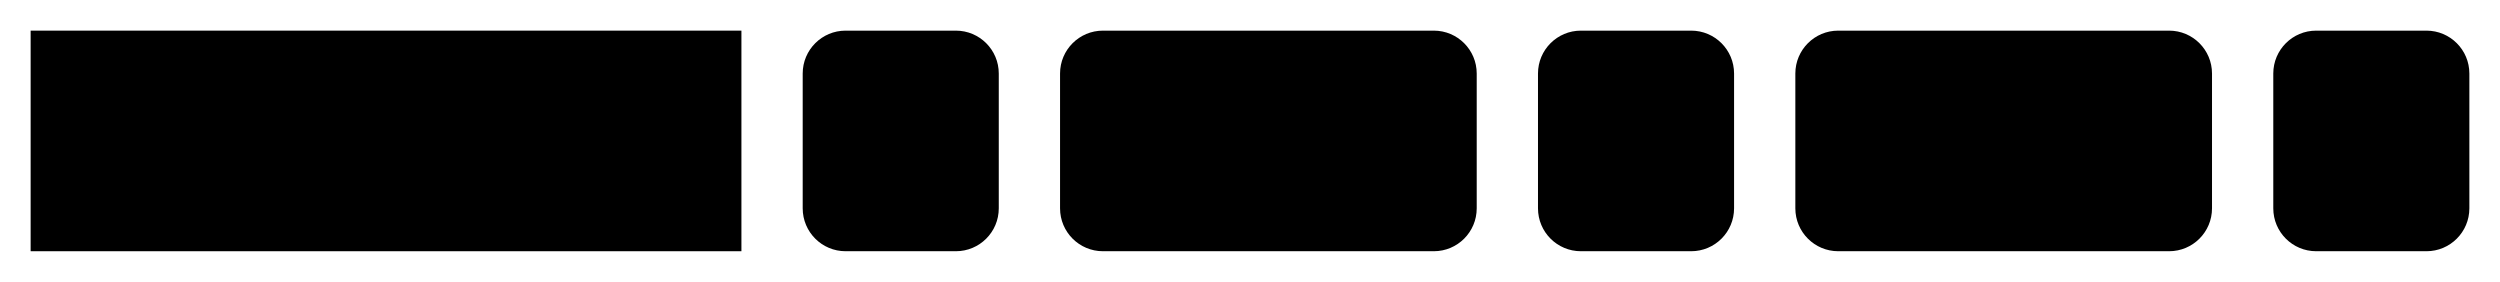
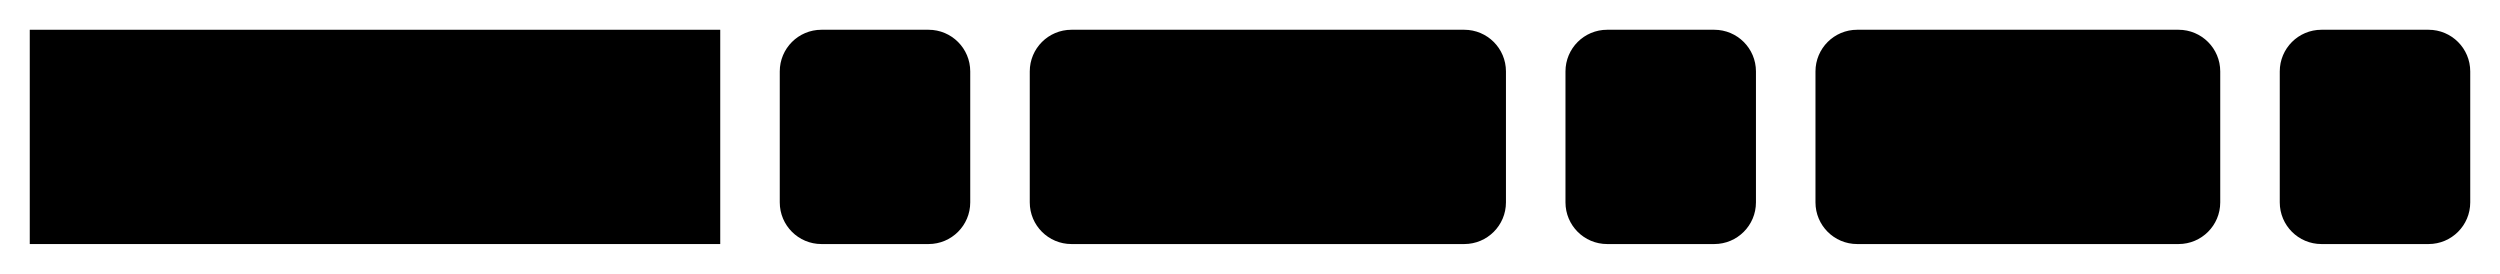
- <svg xmlns="http://www.w3.org/2000/svg" version="1.1" width="408" height="46" viewbox="0 0 408 46">
+ <svg xmlns="http://www.w3.org/2000/svg" version="1.1" width="420" height="46" viewbox="0 0 420 46">
  <defs>
    <style type="text/css">#guide .c{fill:none;stroke:#222222;}#guide .k{fill:#000000;font-family:Roboto Mono,Sans-serif;font-size:20px;}#guide .s{fill:#e4f4ff;stroke:#222222;}#guide .syn{fill:#8D8D8D;font-family:Roboto Mono,Sans-serif;font-size:20px;}</style>
  </defs>
-   <path class="c" d="M0 31h5m116 0h10m32 0h10m68 0h10m32 0h10m68 0h10m32 0h5" />
+   <path class="c" d="M0 31h5m116 0h10m32 0h10m80 0h10m32 0h10m68 0h10m32 0h5" />
  <rect class="s" x="5" y="5" width="116" height="36" />
  <text class="k" x="15" y="31">COALESCE</text>
  <rect class="s" x="131" y="5" width="32" height="36" rx="7" />
  <text class="syn" x="141" y="31">(</text>
-   <rect class="s" x="173" y="5" width="68" height="36" rx="7" />
-   <text class="k" x="183" y="31">arg1</text>
-   <rect class="s" x="251" y="5" width="32" height="36" rx="7" />
-   <text class="syn" x="261" y="31">,</text>
-   <rect class="s" x="293" y="5" width="68" height="36" rx="7" />
-   <text class="k" x="303" y="31">arg2</text>
-   <rect class="s" x="371" y="5" width="32" height="36" rx="7" />
-   <text class="syn" x="381" y="31">)</text>
+   <rect class="s" x="173" y="5" width="80" height="36" rx="7" />
+   <text class="k" x="183" y="31">first</text>
+   <rect class="s" x="263" y="5" width="32" height="36" rx="7" />
+   <text class="syn" x="273" y="31">,</text>
+   <rect class="s" x="305" y="5" width="68" height="36" rx="7" />
+   <text class="k" x="315" y="31">rest</text>
+   <rect class="s" x="383" y="5" width="32" height="36" rx="7" />
+   <text class="syn" x="393" y="31">)</text>
</svg>
